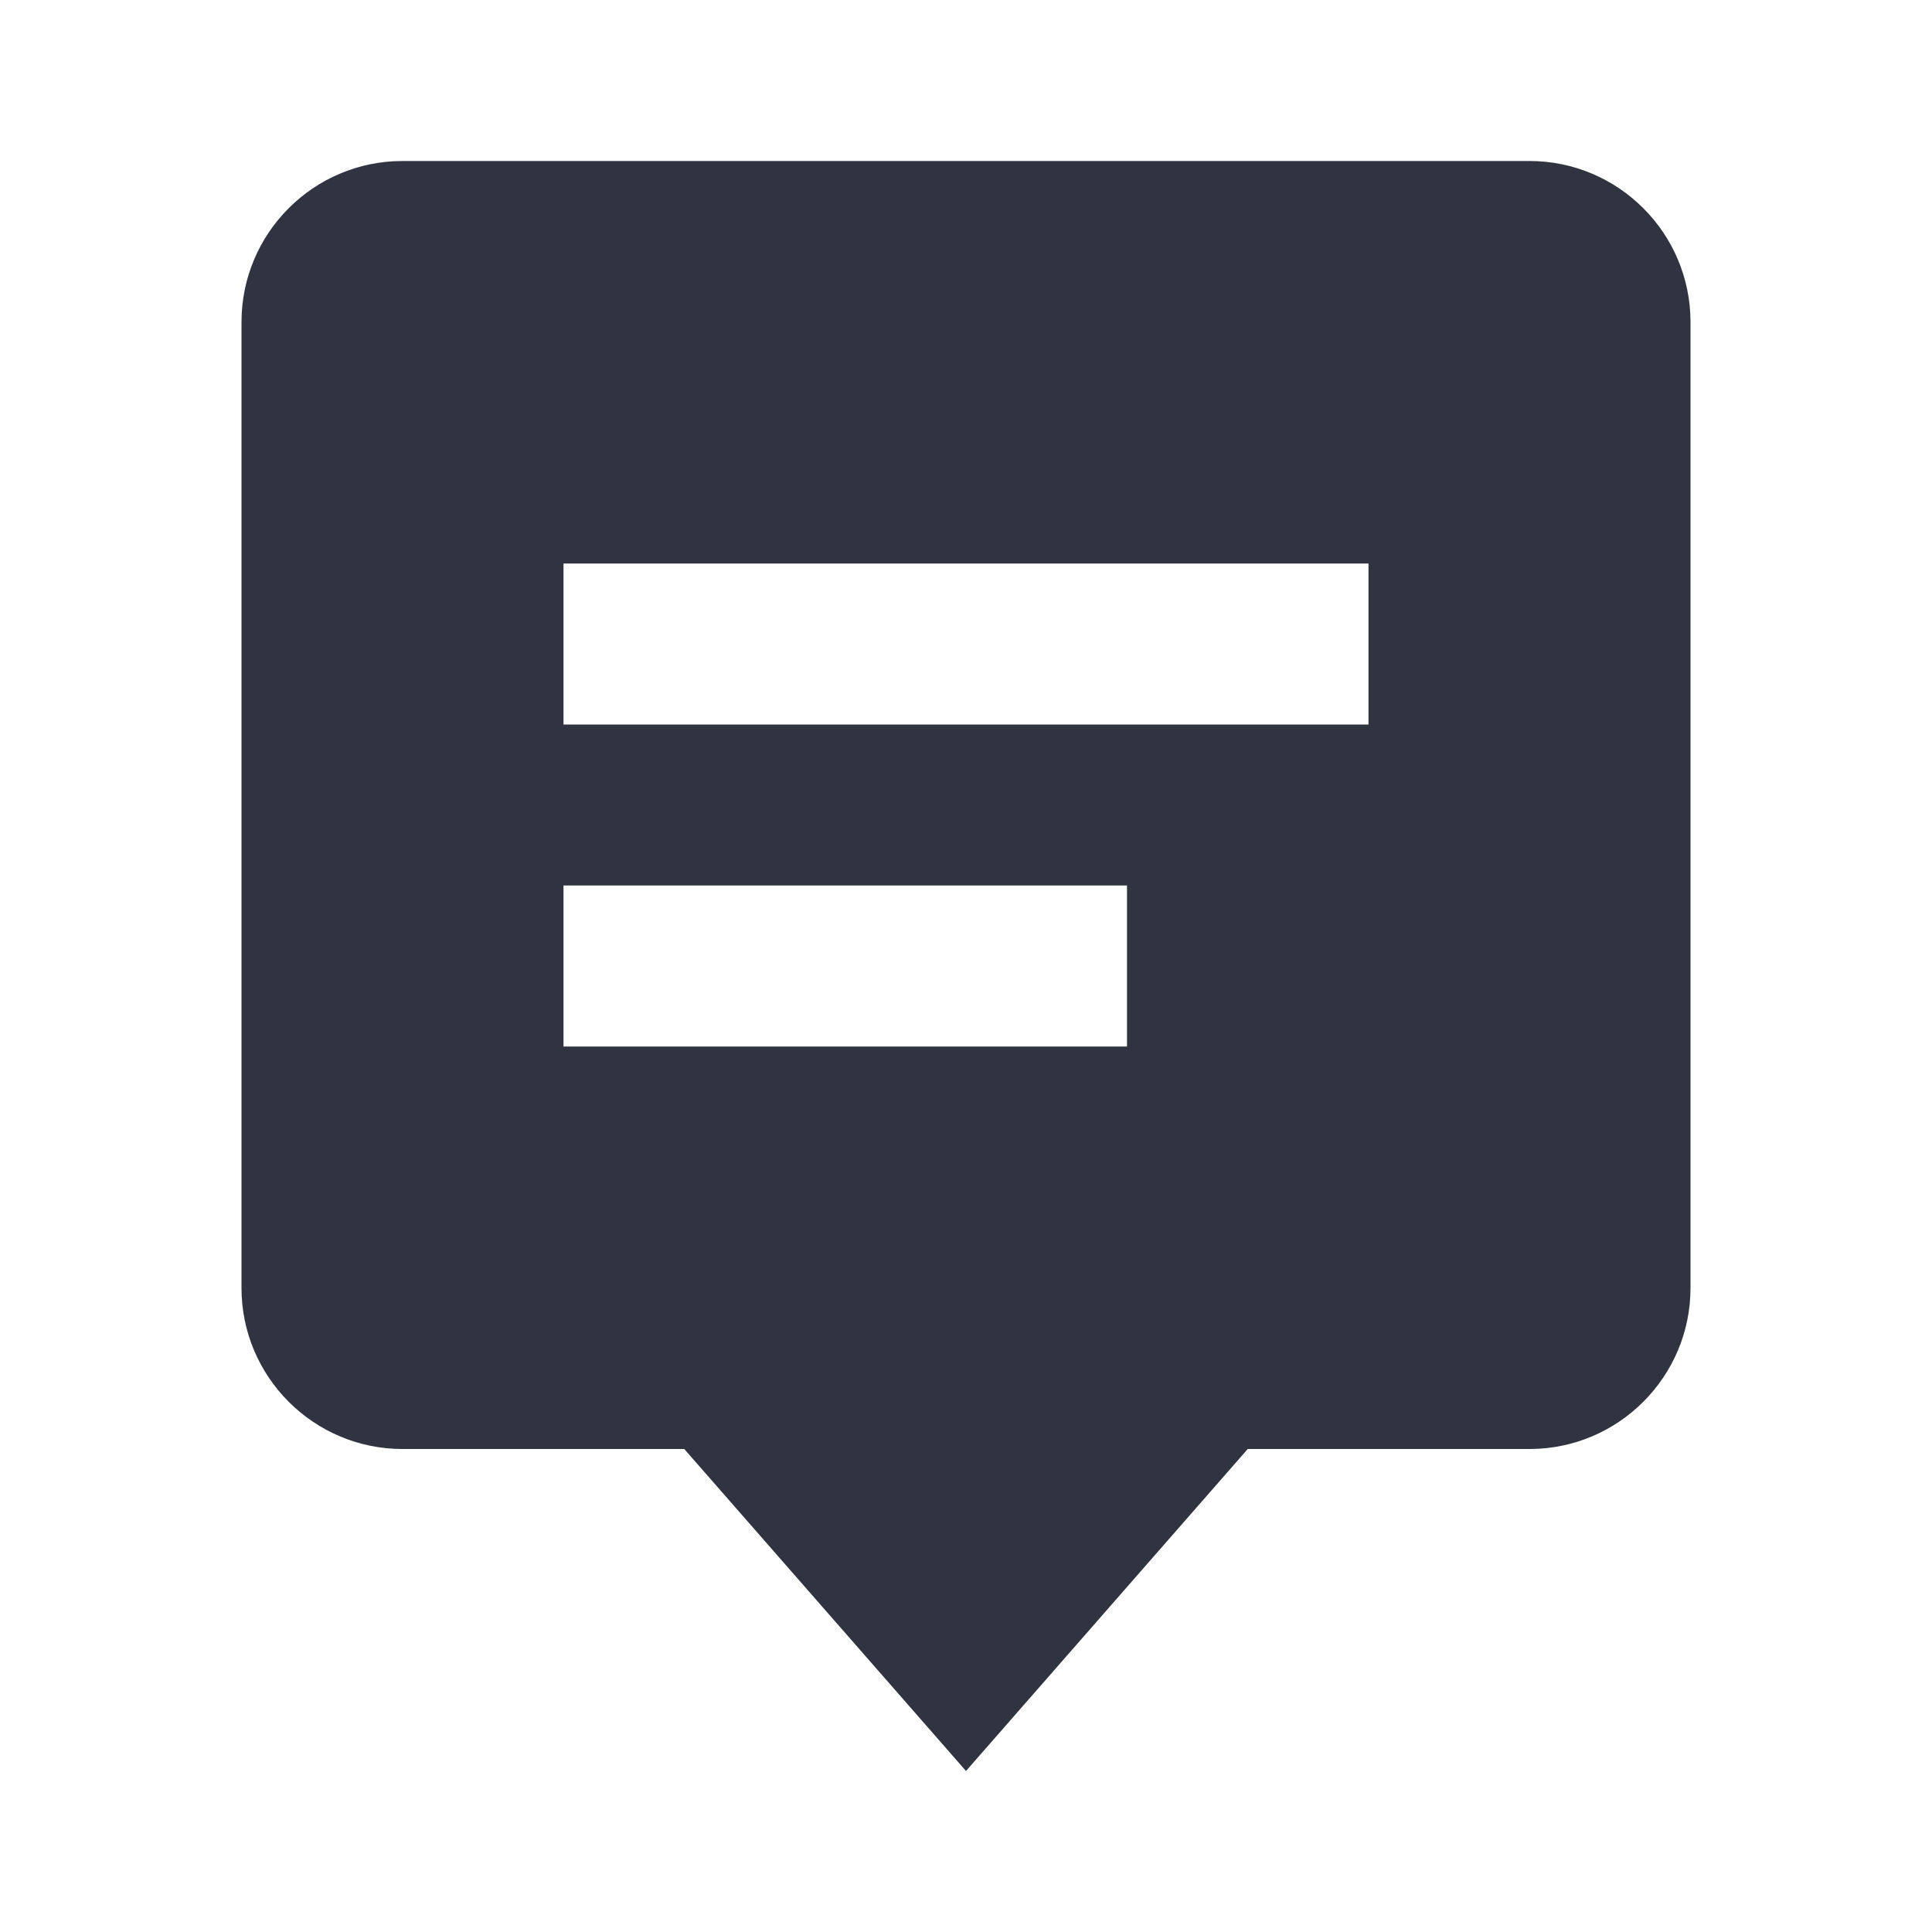
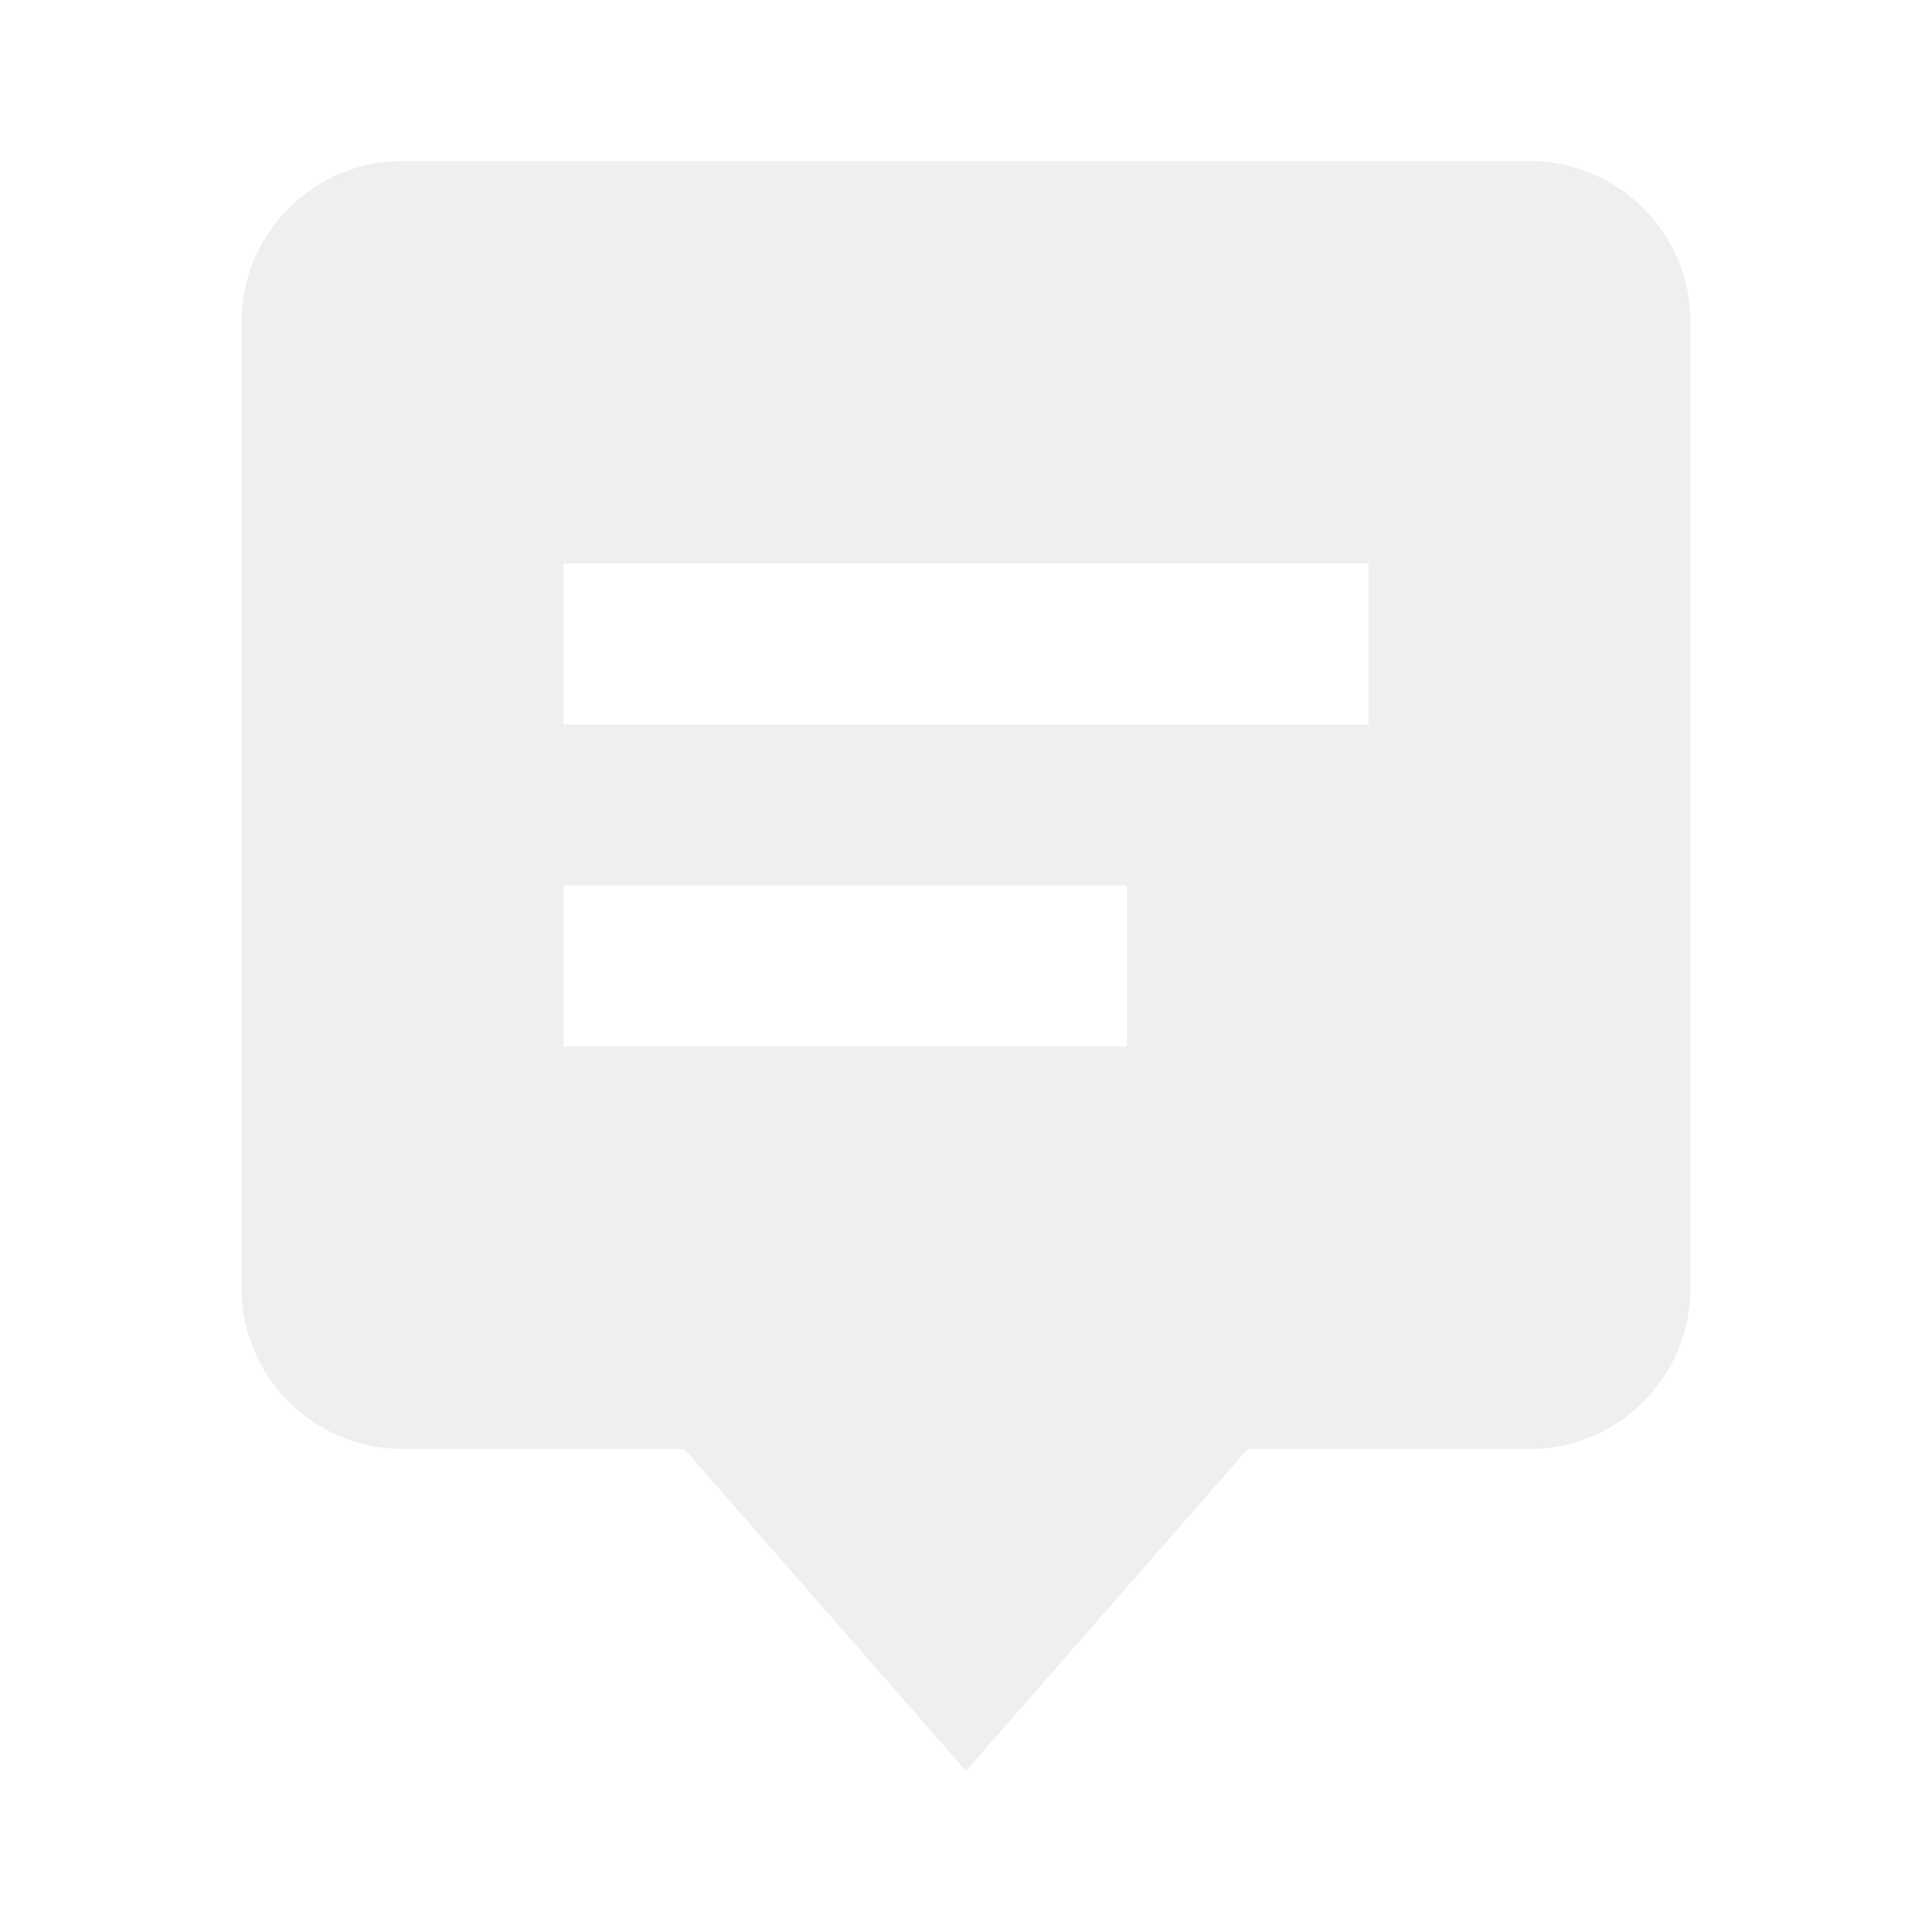
- <svg xmlns="http://www.w3.org/2000/svg" width="24" height="24" viewBox="0 0 24 24" style="fill:#303440;transform:;-ms-filter:">
+ <svg xmlns="http://www.w3.org/2000/svg" width="24" height="24" viewBox="0 0 24 24" style="fill:#efefef;transform:;-ms-filter:">
  <path d="M8.5,18l3.5,4l3.5-4H19c1.103,0,2-0.897,2-2V4c0-1.103-0.897-2-2-2H5C3.897,2,3,2.897,3,4v12c0,1.103,0.897,2,2,2H8.5z M7,7h10v2H7V7z M7,11h7v2H7V11z" />
</svg>
